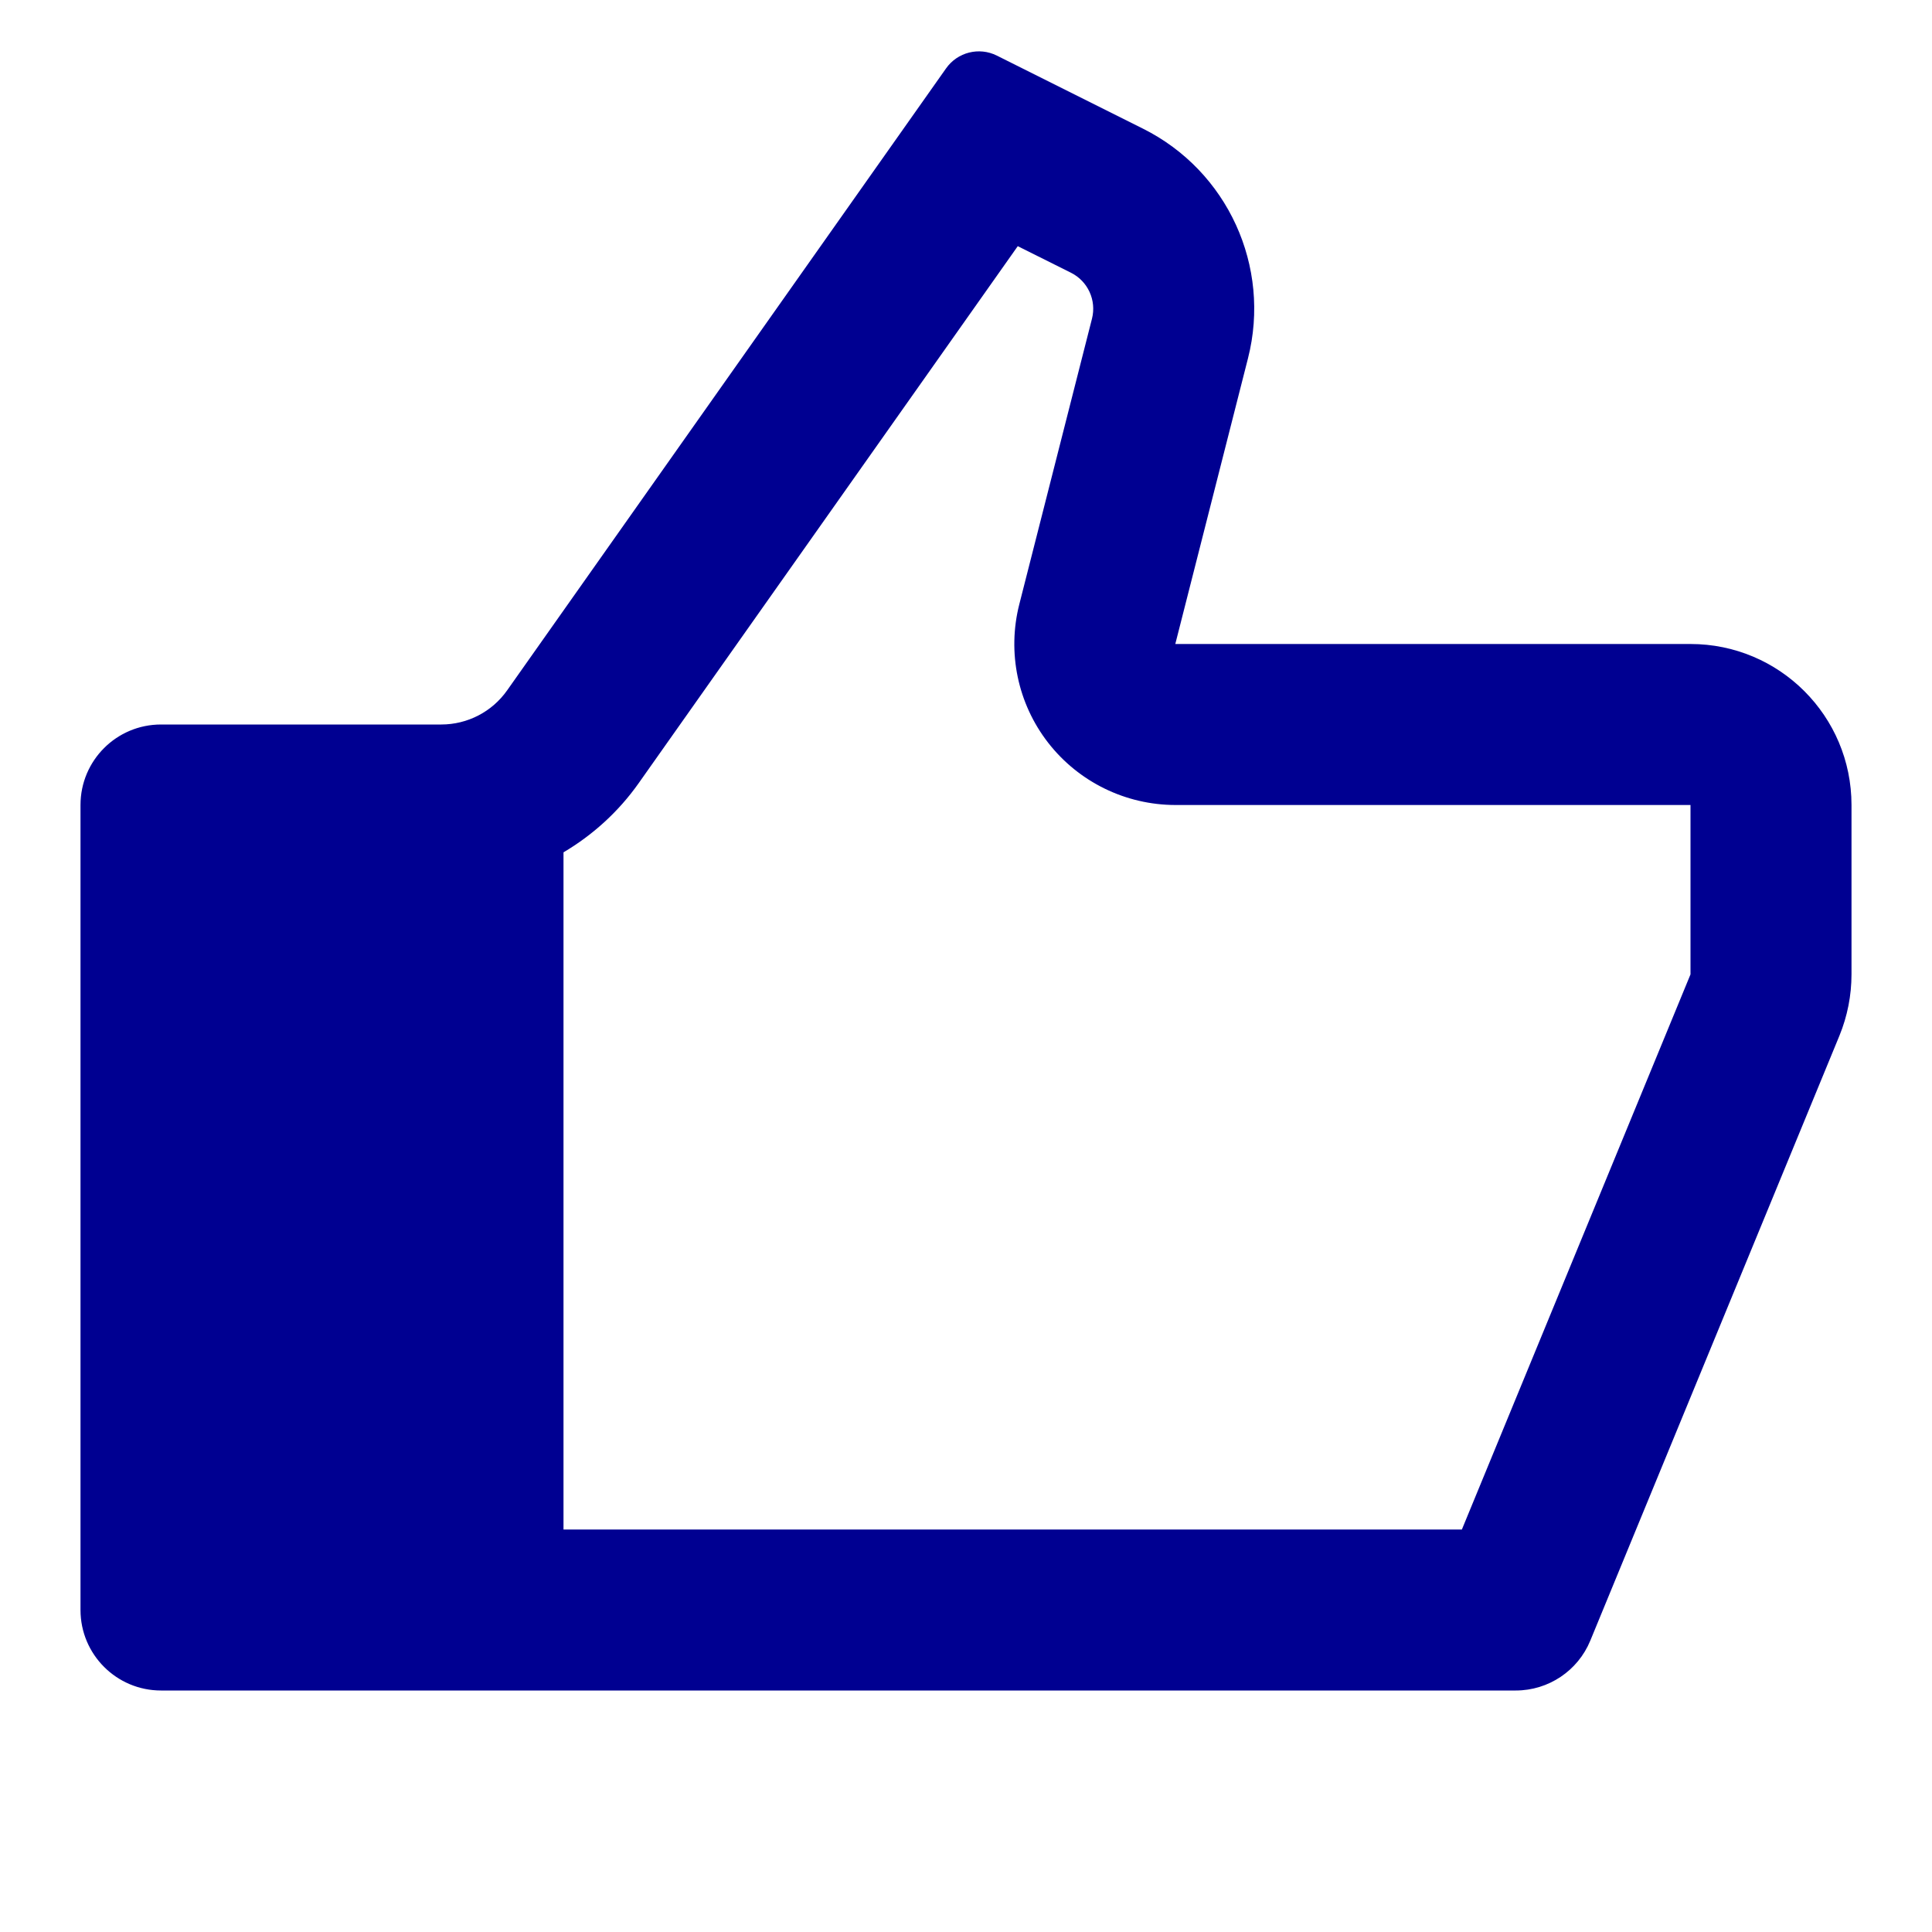
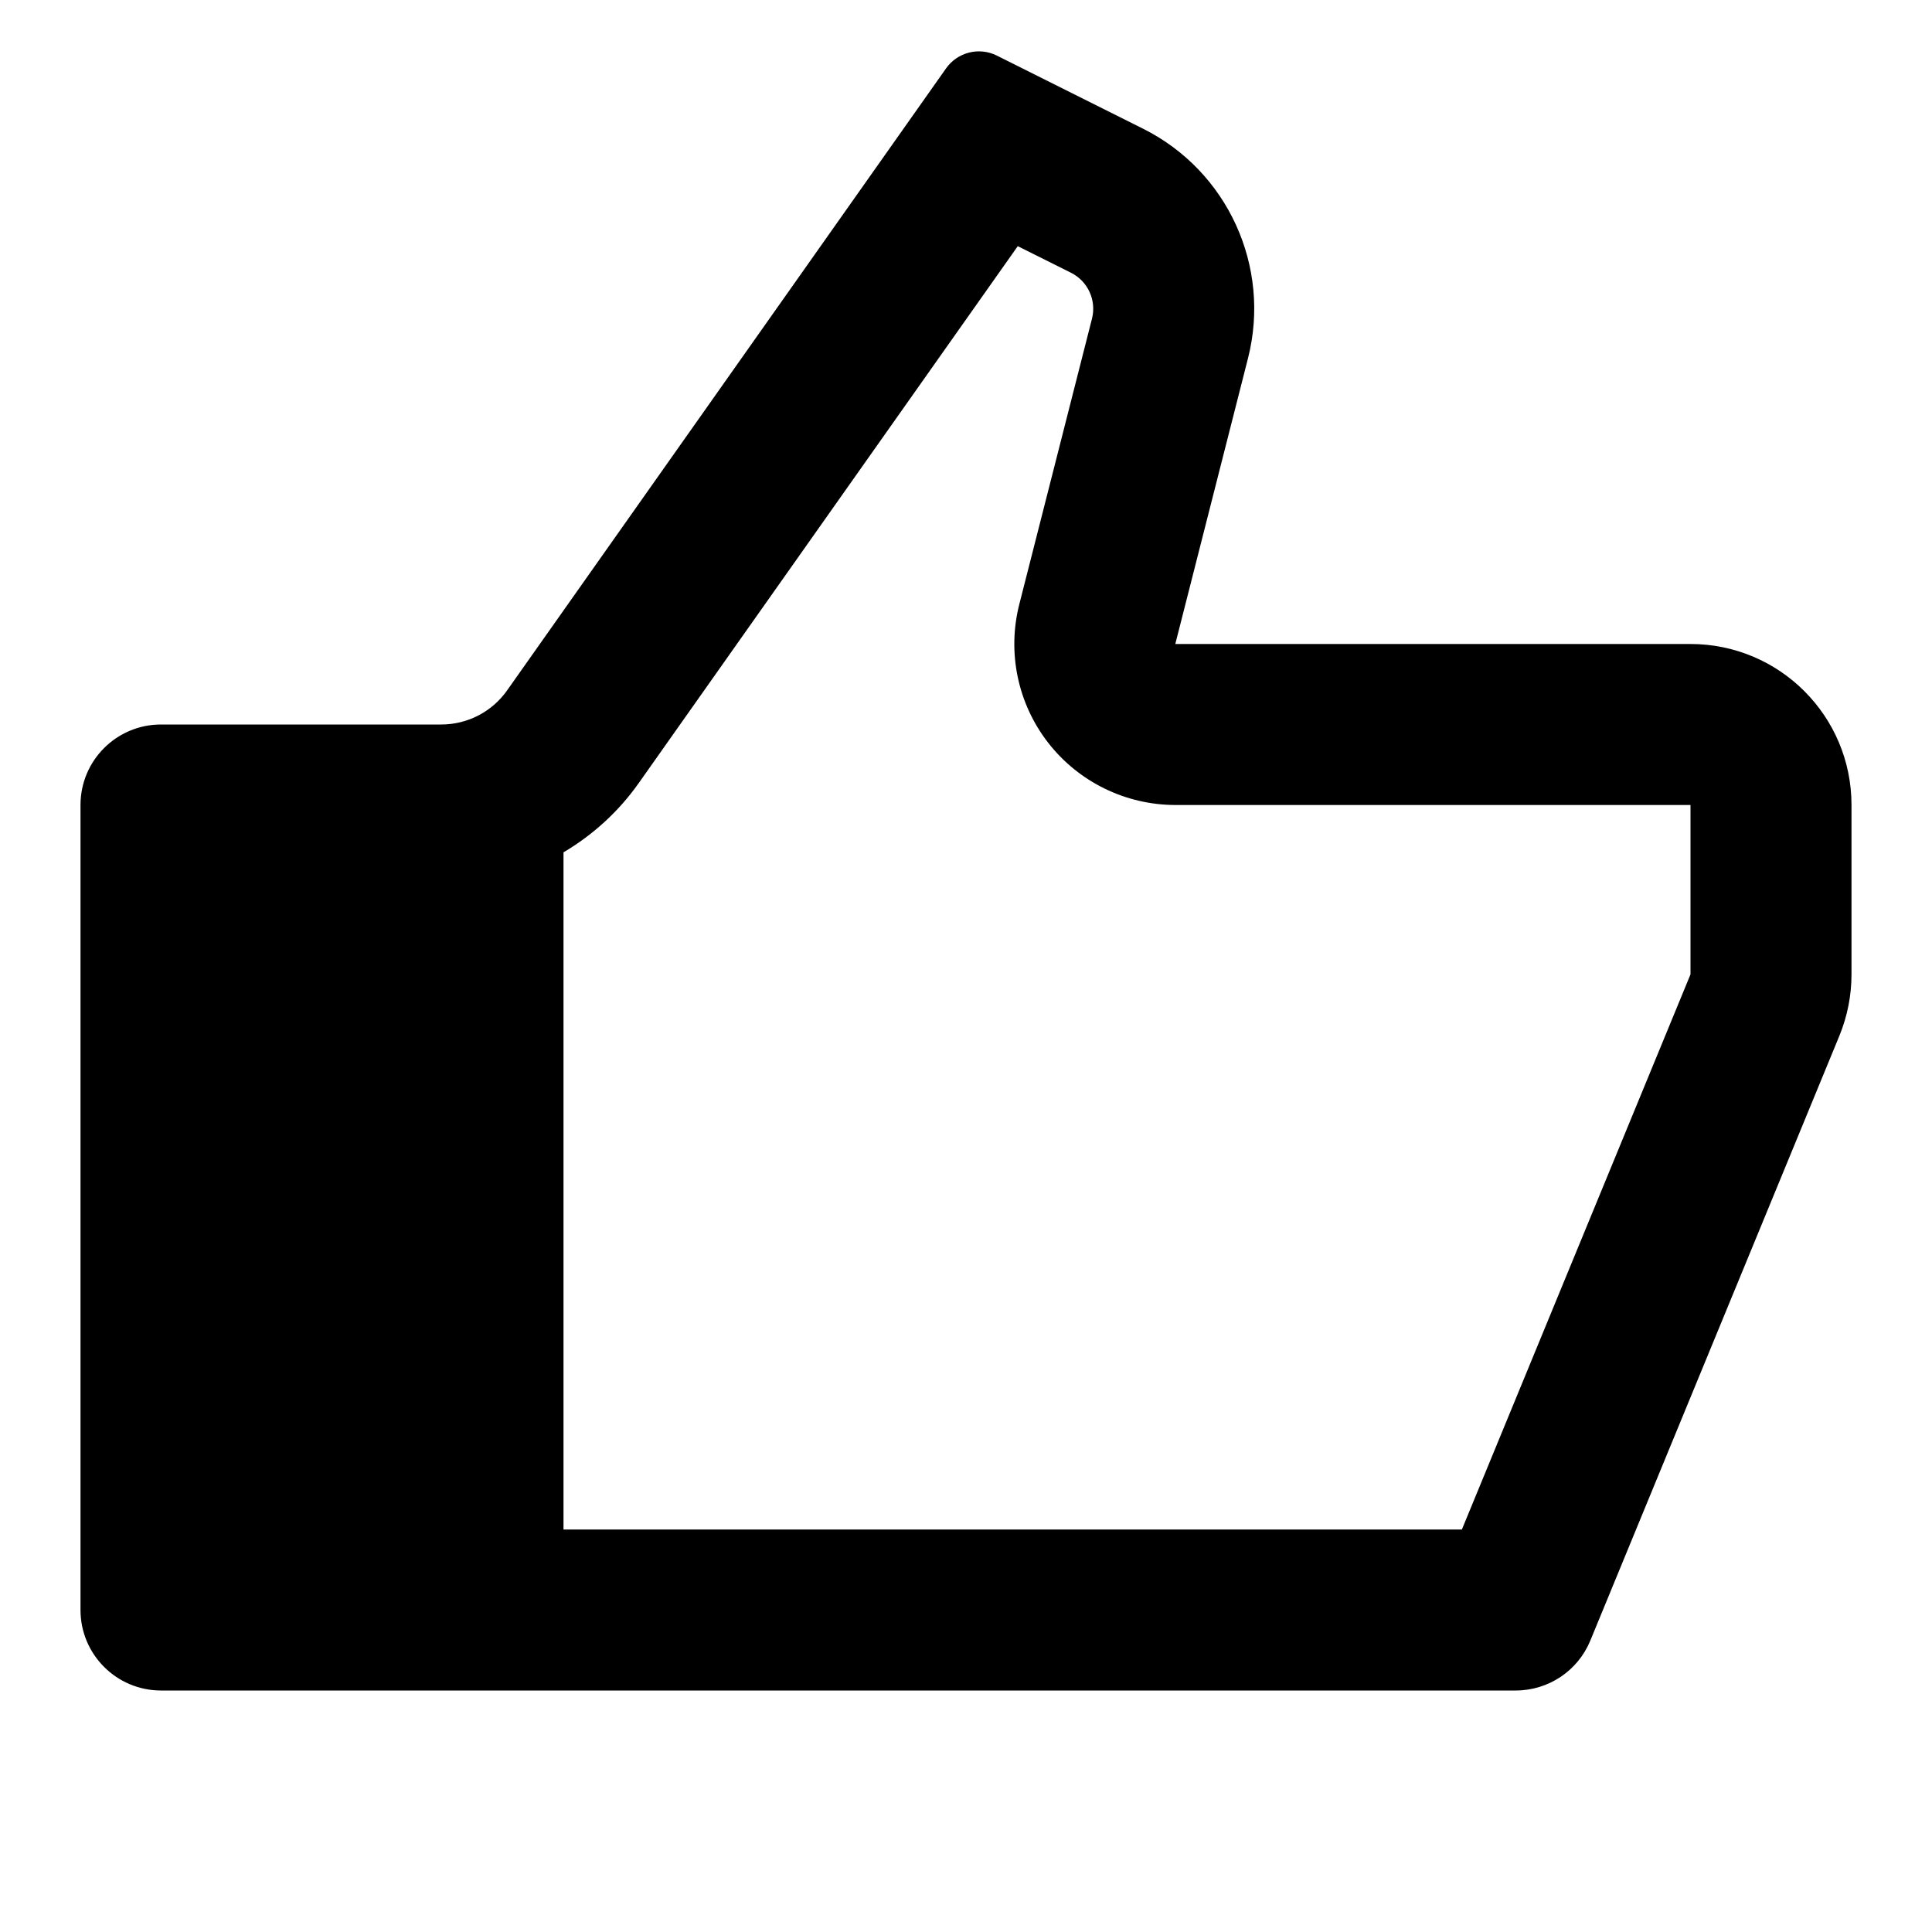
<svg xmlns="http://www.w3.org/2000/svg" width="24" height="24" viewBox="0 0 24 24" fill="none">
-   <path fill-rule="evenodd" clip-rule="evenodd" d="M12.384 0.691L14.198 1.598C15.25 2.123 15.793 3.311 15.503 4.451L14.6 8H21C22.105 8 23 8.895 23 10V12.104C23 12.365 22.949 12.624 22.85 12.866L19.755 20.381C19.601 20.755 19.235 21 18.83 21H2C1.448 21 1 20.552 1 20V10C1 9.447 1.448 9 2 9H5.482C5.807 9 6.112 8.842 6.299 8.577L11.752 0.85C11.894 0.648 12.163 0.58 12.384 0.691ZM12.643 3.058L7.933 9.73C7.683 10.084 7.363 10.373 7 10.588V19H18.16L21 12.104V10H14.6C13.983 9.999 13.4 9.714 13.021 9.227C12.642 8.74 12.51 8.105 12.662 7.507L13.565 3.959C13.623 3.73 13.514 3.493 13.304 3.388L12.643 3.058Z" fill="#000091" />
+   <path fill-rule="evenodd" clip-rule="evenodd" d="M12.384 0.691L14.198 1.598C15.25 2.123 15.793 3.311 15.503 4.451L14.6 8H21C22.105 8 23 8.895 23 10V12.104C23 12.365 22.949 12.624 22.85 12.866L19.755 20.381C19.601 20.755 19.235 21 18.83 21H2C1.448 21 1 20.552 1 20V10C1 9.447 1.448 9 2 9H5.482C5.807 9 6.112 8.842 6.299 8.577L11.752 0.85C11.894 0.648 12.163 0.58 12.384 0.691ZM12.643 3.058L7.933 9.73C7.683 10.084 7.363 10.373 7 10.588V19H18.16L21 12.104V10H14.6C13.983 9.999 13.4 9.714 13.021 9.227C12.642 8.74 12.51 8.105 12.662 7.507L13.565 3.959C13.623 3.73 13.514 3.493 13.304 3.388L12.643 3.058Z" fill="currentColor" />
</svg>
